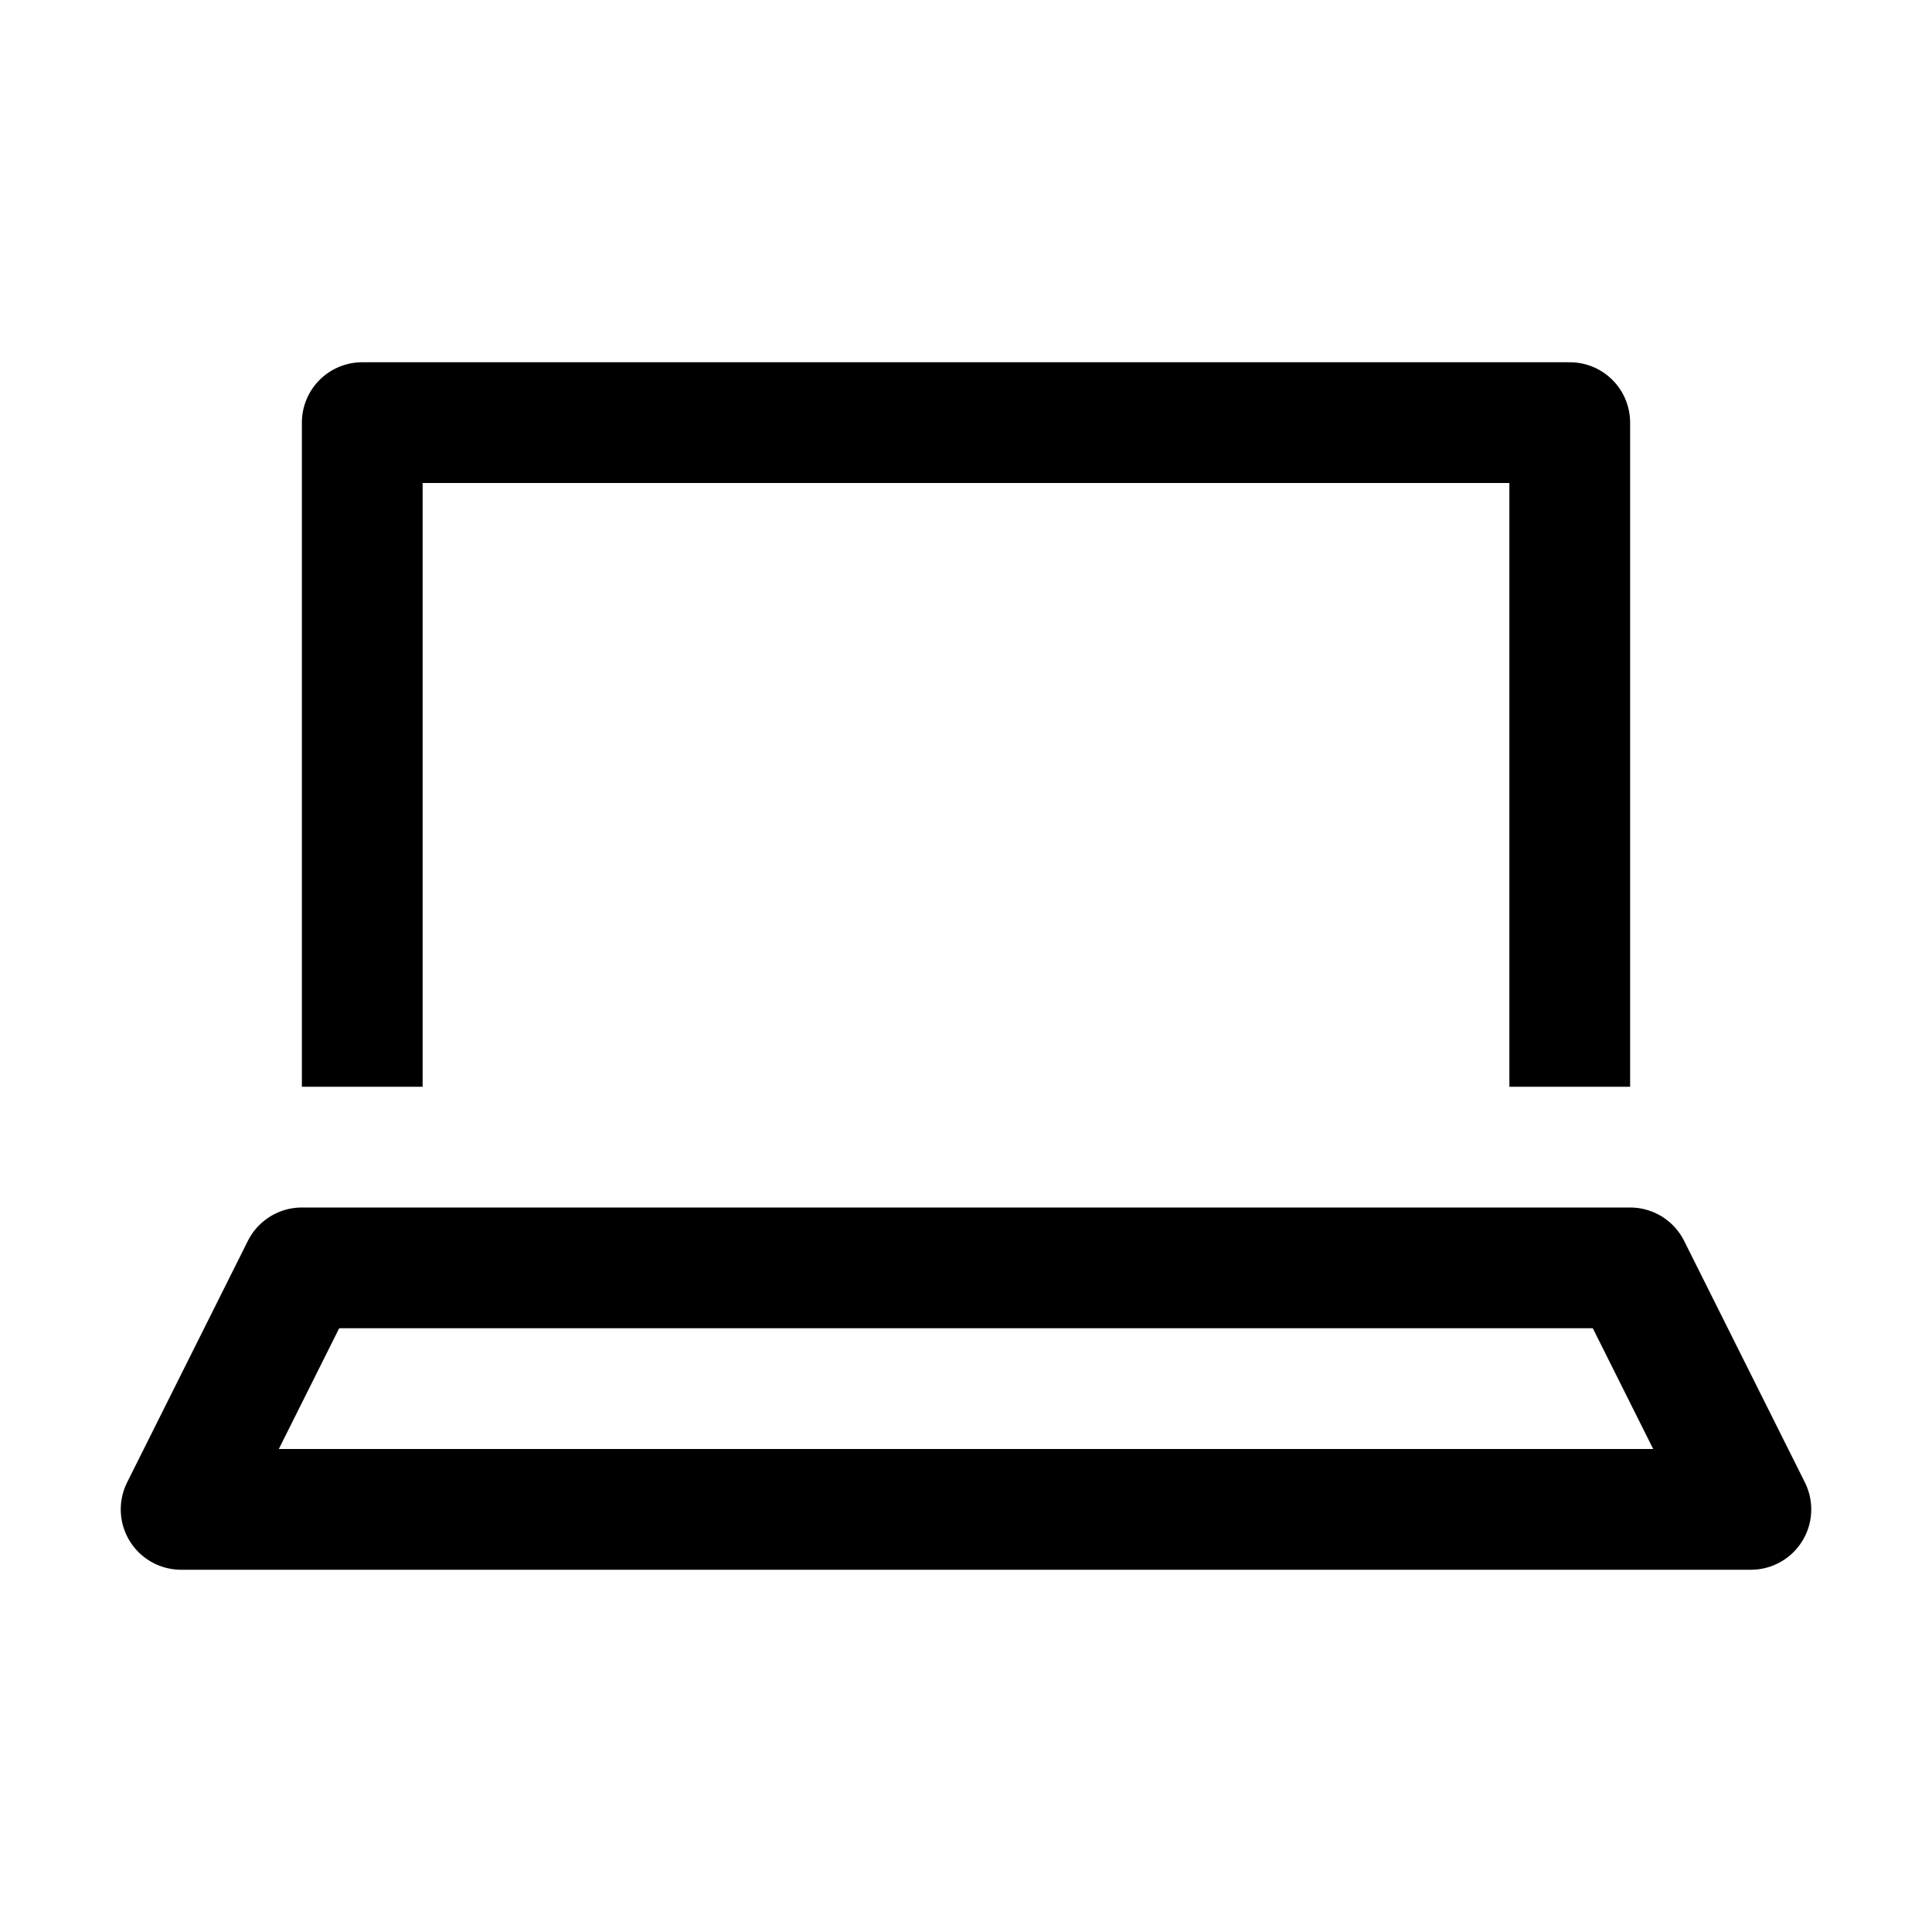
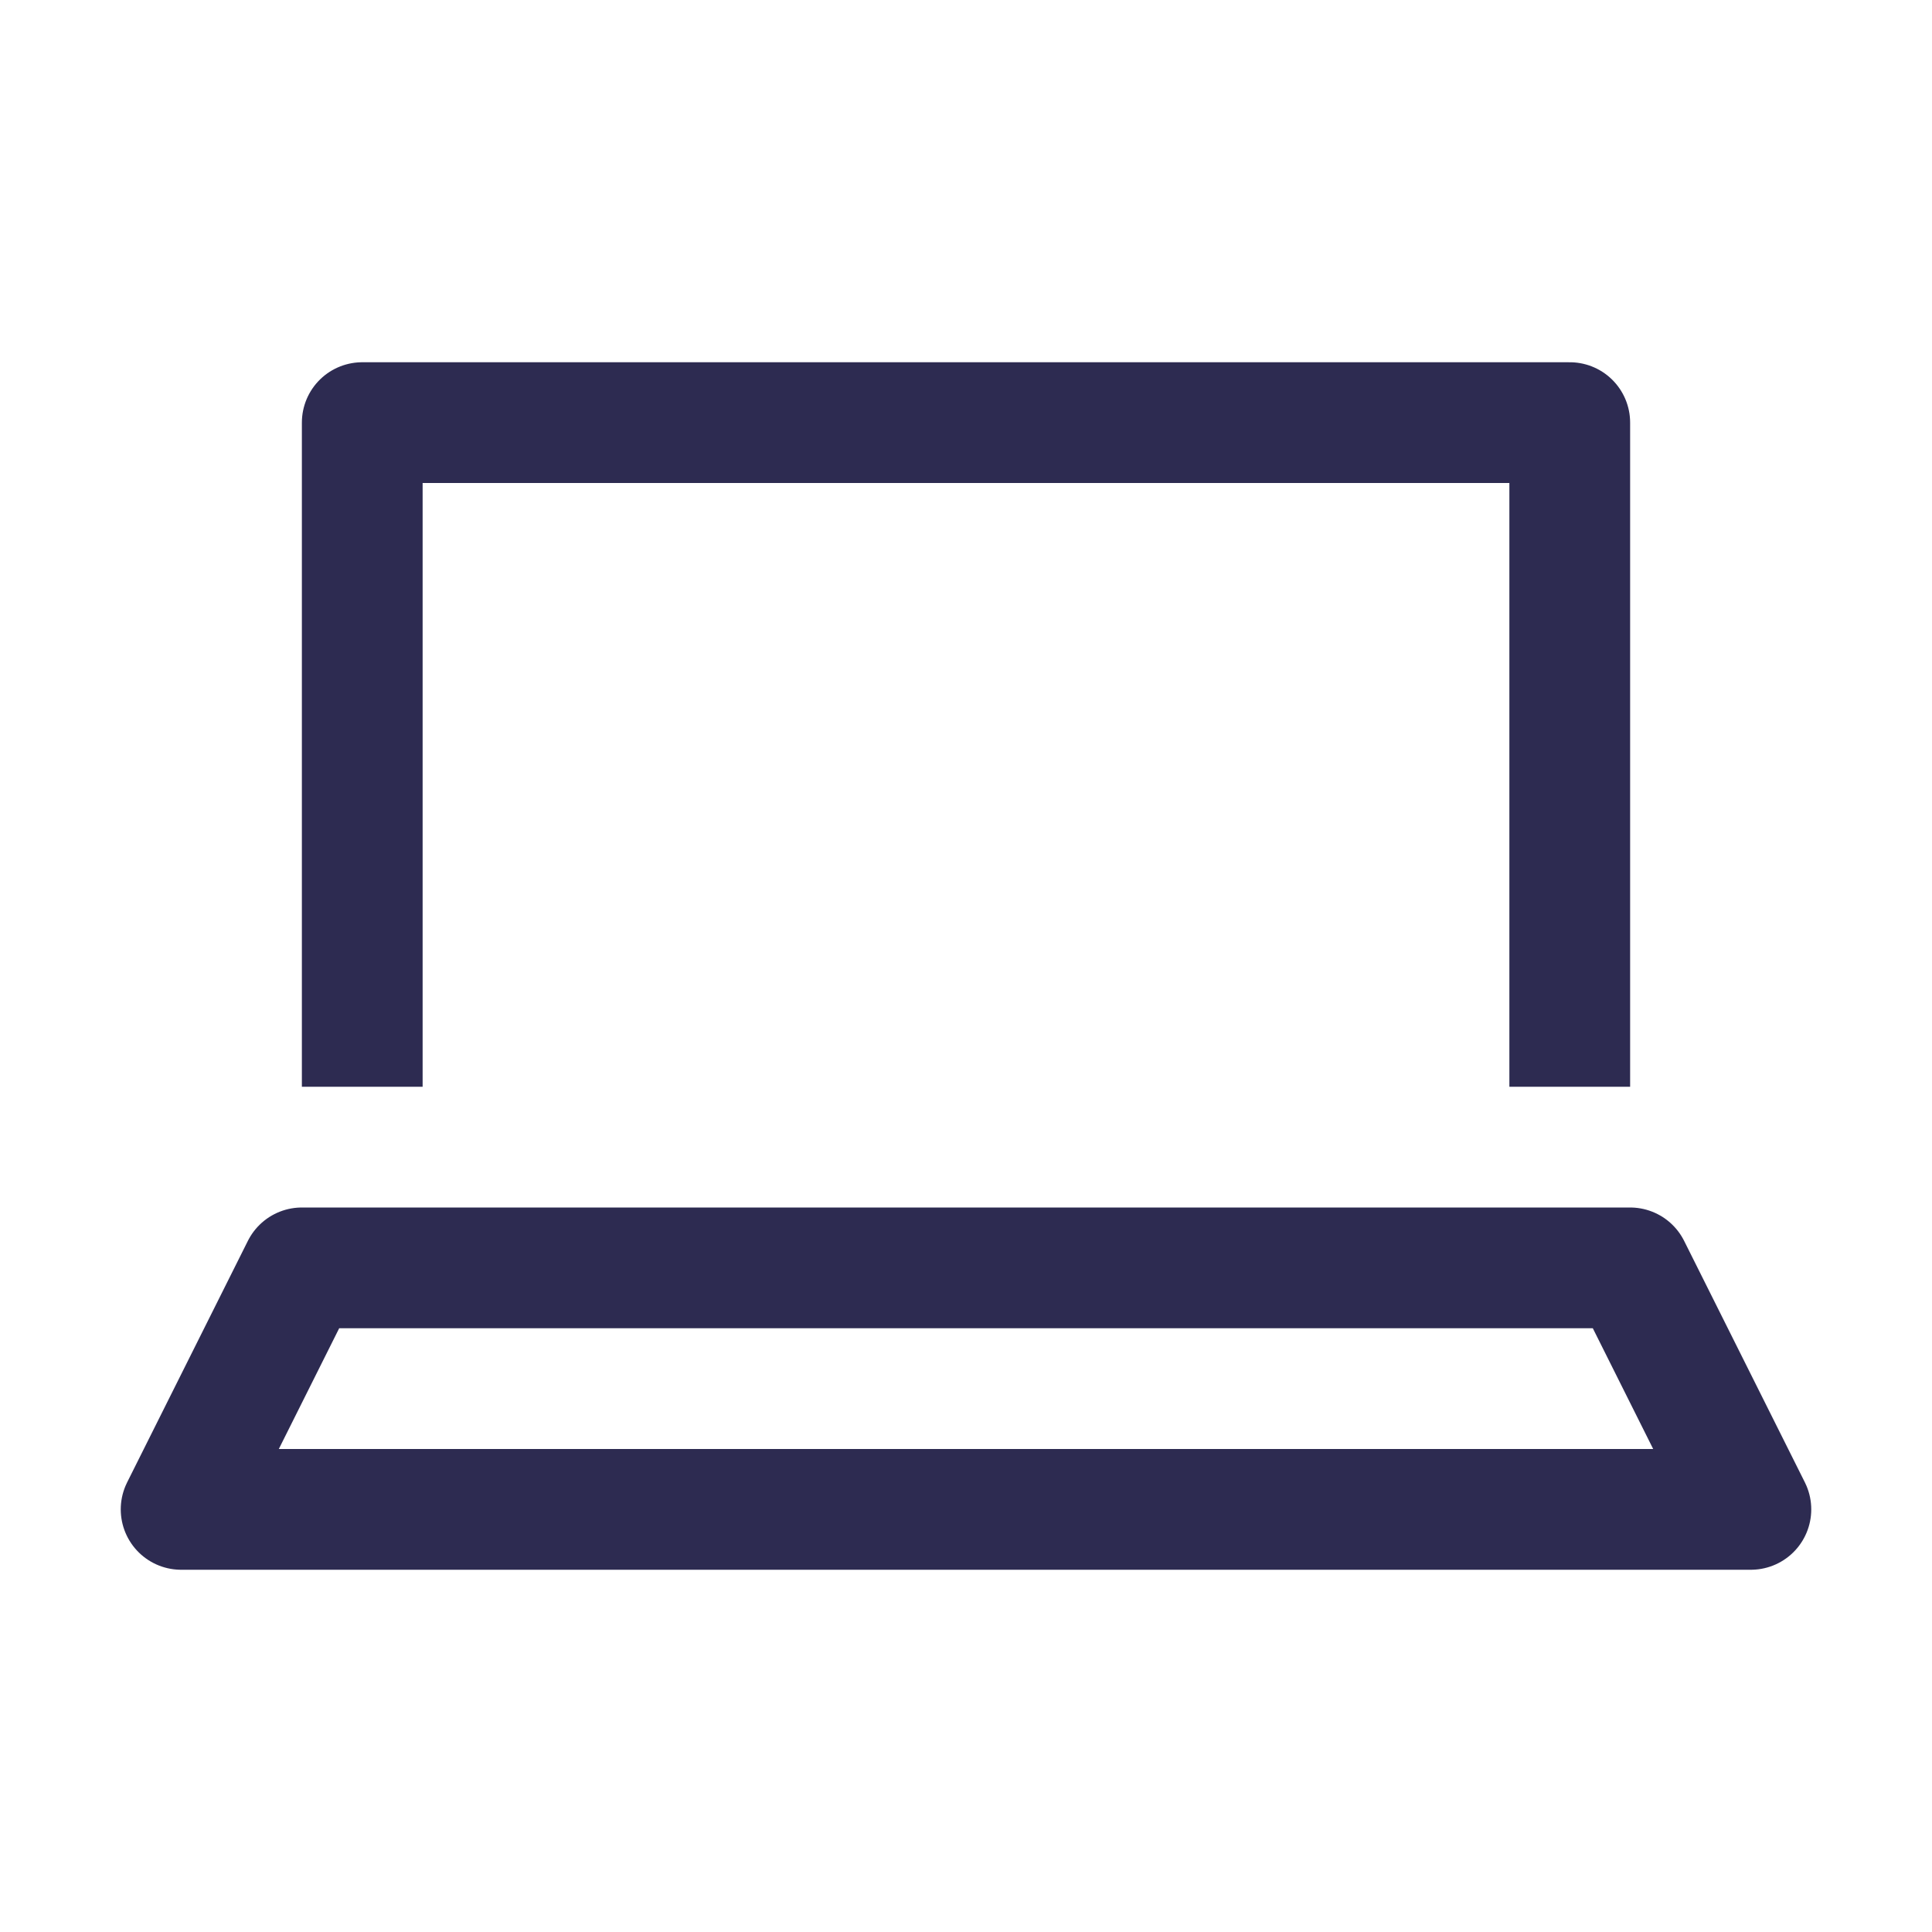
<svg xmlns="http://www.w3.org/2000/svg" version="1.1" id="Icons" x="0px" y="0px" viewBox="0 0 32 32" style="enable-background:new 0 0 32 32;" xml:space="preserve">
  <style type="text/css">
- 	.st0{fill:none;stroke:#000000;stroke-width:2;stroke-miterlimit:10;}
- 	.st1{fill:none;stroke:#000000;stroke-width:2;stroke-linejoin:round;stroke-miterlimit:10;}
- 	.st2{fill:none;stroke:#000000;stroke-width:2;stroke-linecap:round;stroke-linejoin:round;stroke-miterlimit:10;}
- 	.st3{fill:none;stroke:#000000;stroke-width:2;stroke-linecap:round;stroke-miterlimit:10;}
- 	.st4{fill:none;stroke:#000000;stroke-width:2;stroke-linejoin:round;stroke-miterlimit:10;stroke-dasharray:3;}
+ 	.st0{fill:none;stroke:#2d2b51;stroke-width:2;stroke-miterlimit:10;}
+ 	.st1{fill:none;stroke:#2d2b51;stroke-width:2;stroke-linejoin:round;stroke-miterlimit:10;}
+ 	.st2{fill:none;stroke:#2d2b51;stroke-width:2;stroke-linecap:round;stroke-linejoin:round;stroke-miterlimit:10;}
+ 	.st3{fill:none;stroke:#2d2b51;stroke-width:2;stroke-linecap:round;stroke-miterlimit:10;}
+ 	.st4{fill:none;stroke:#2d2b51;stroke-width:2;stroke-linejoin:round;stroke-miterlimit:10;stroke-dasharray:3;}
</style>
  <polyline class="st1" points="26,18 26,7 6,7 6,18 " />
  <polygon class="st1" points="29,25 3,25 5,21 27,21 " />
</svg>
